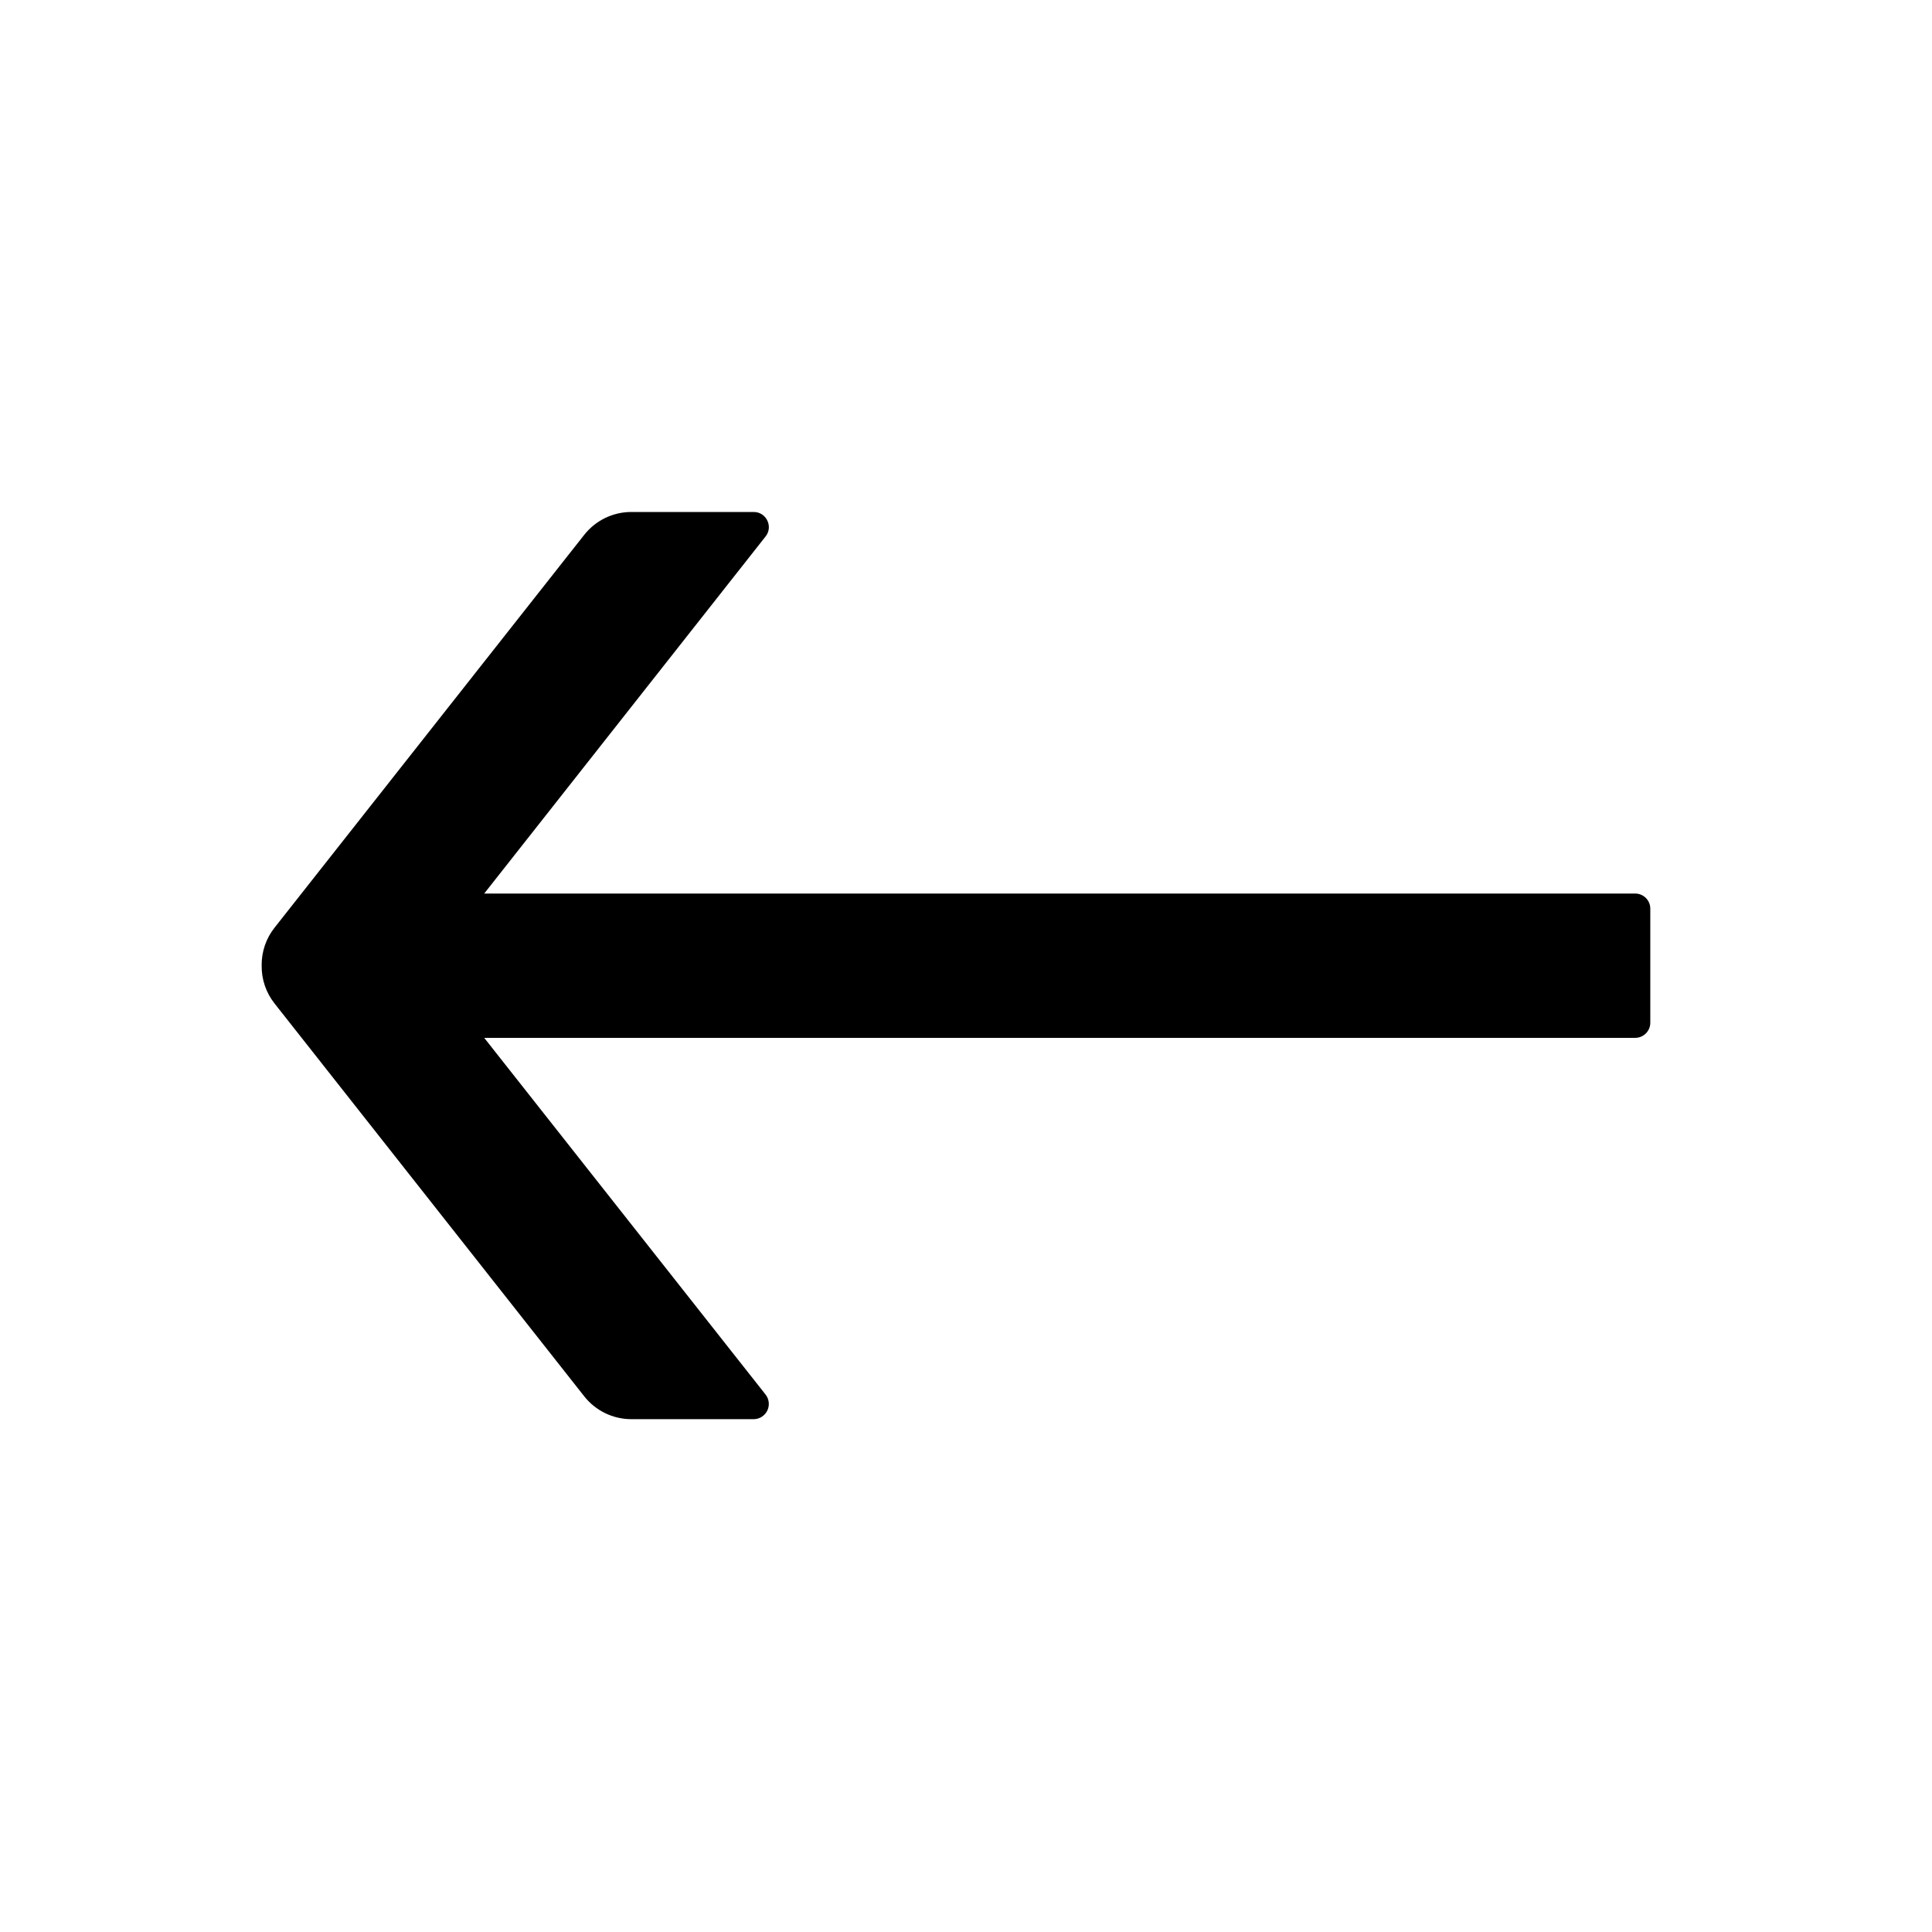
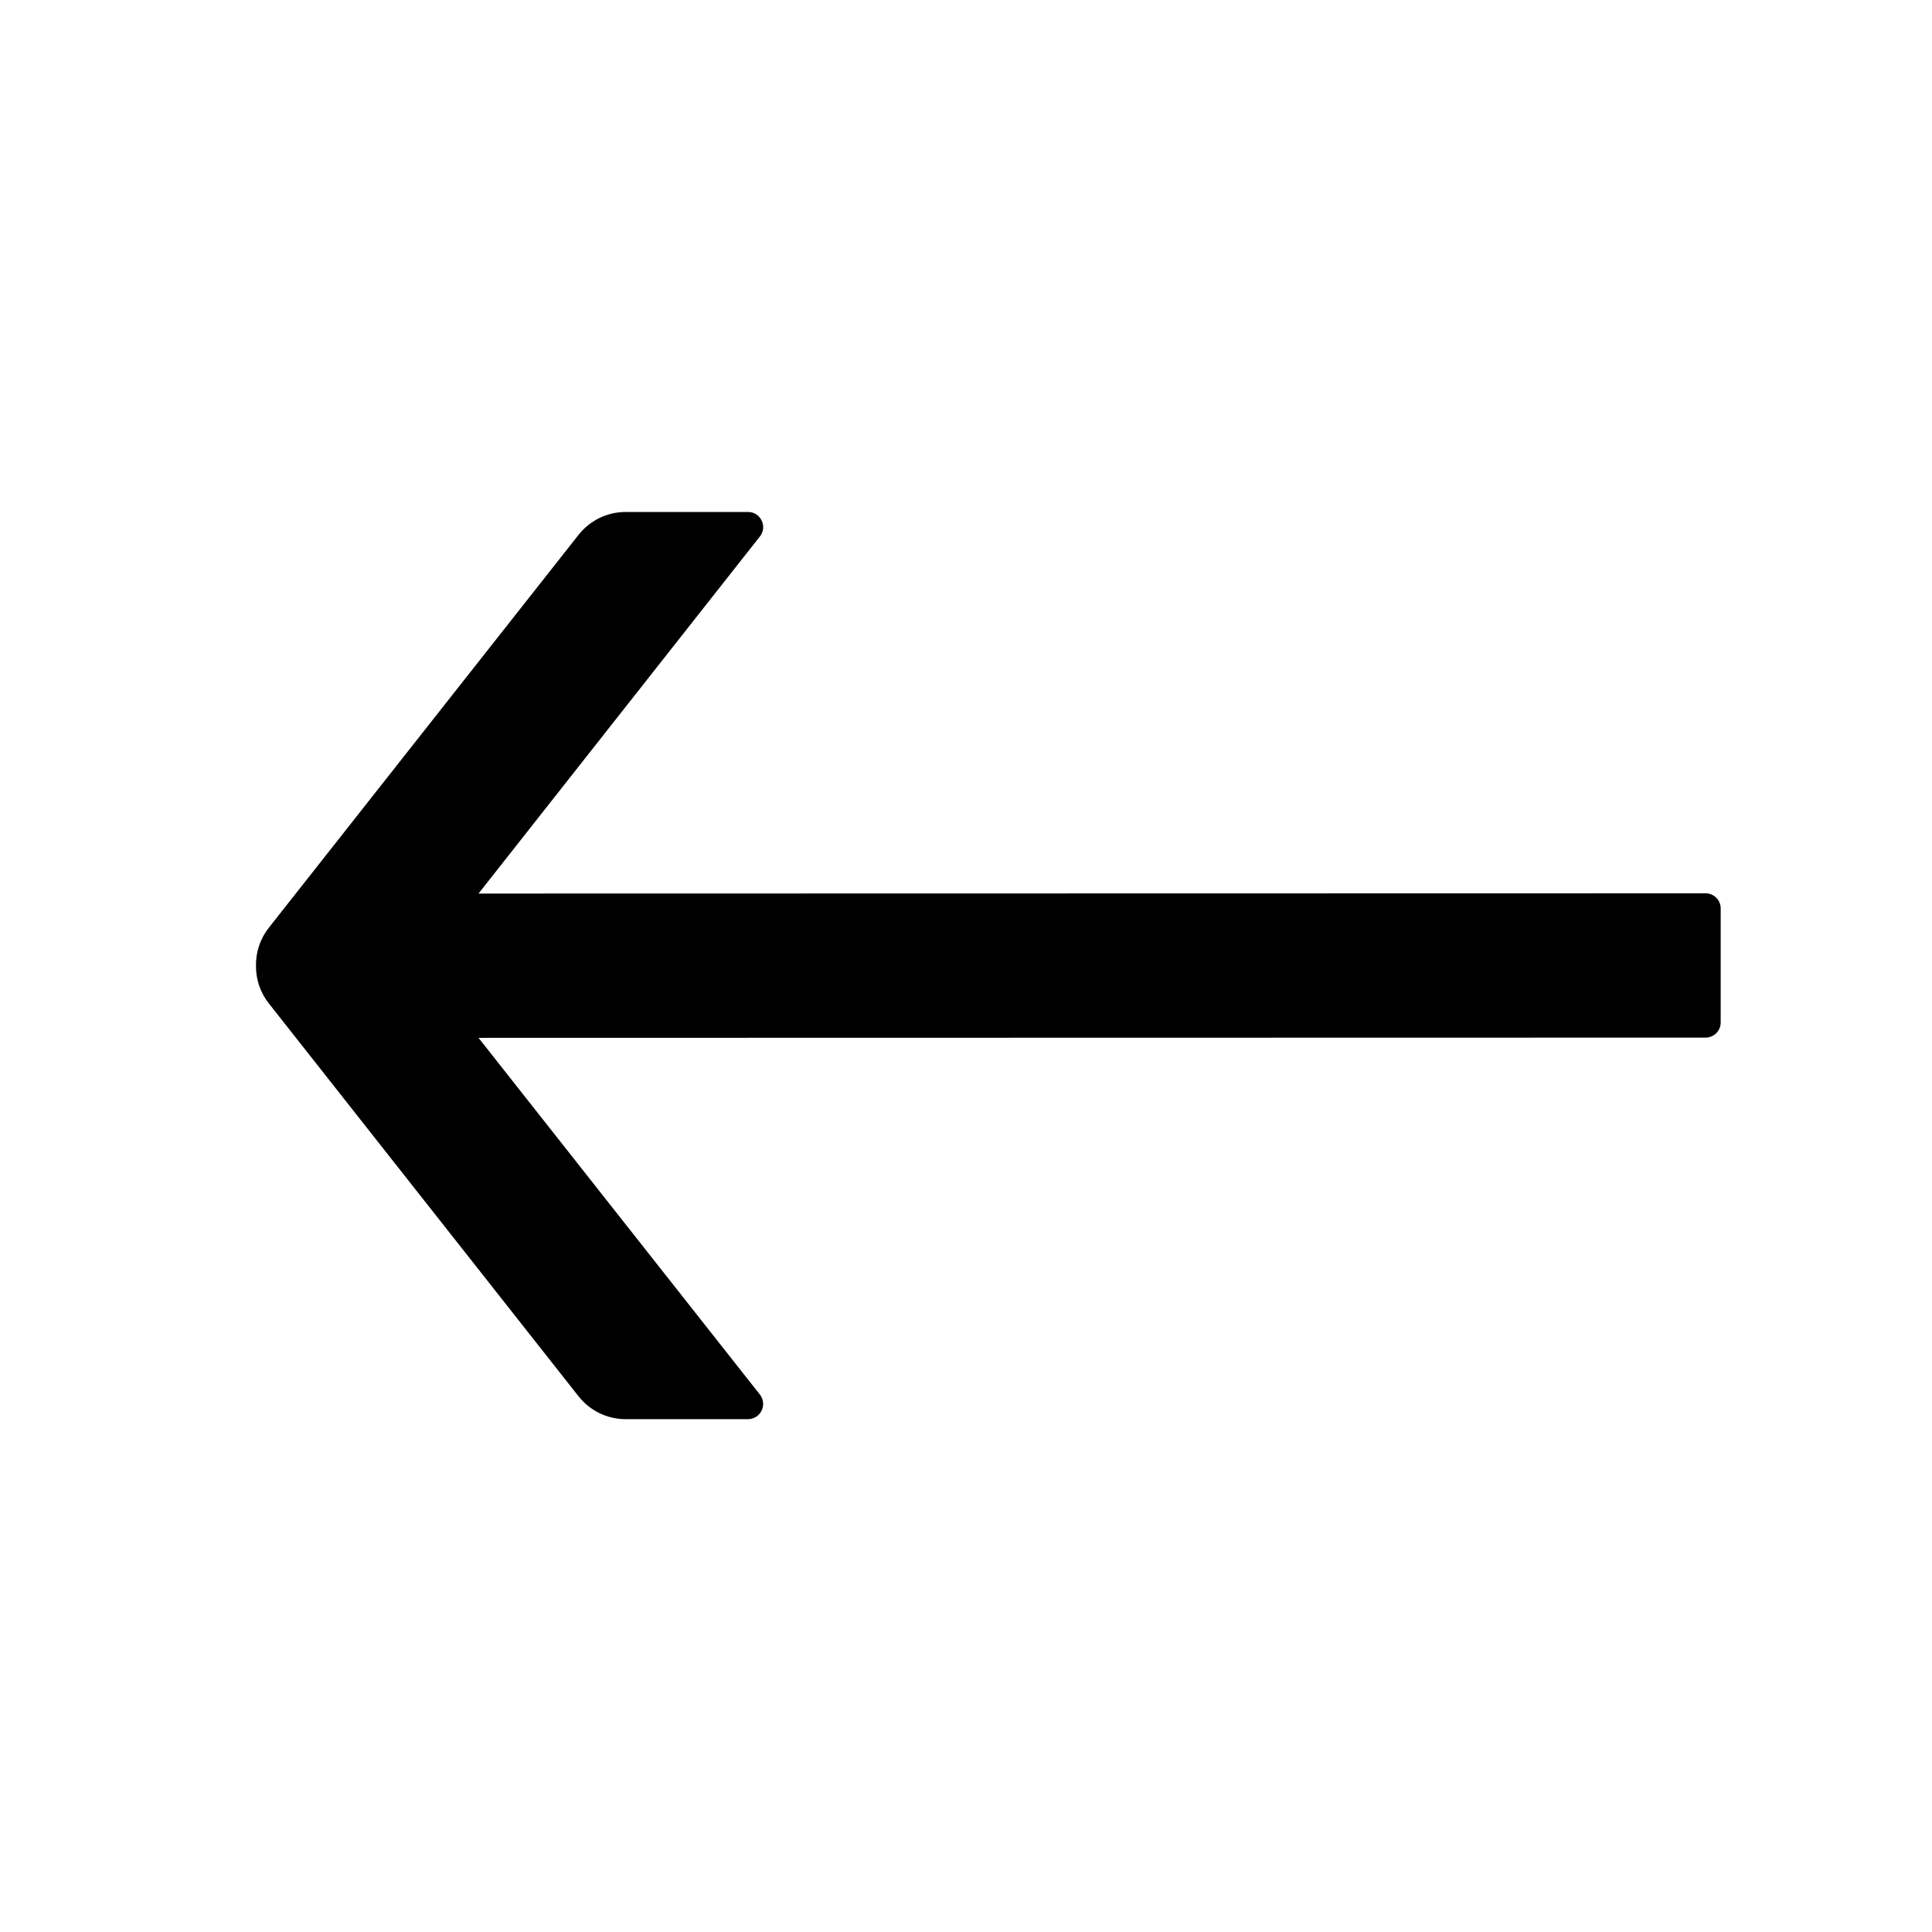
- <svg xmlns="http://www.w3.org/2000/svg" t="1678346255989" class="icon" viewBox="0 0 1024 1024" version="1.1" p-id="1606" width="200" height="200">
-   <path d="M874.688 542.08a8 8 0 0 1-8 8H256.64l149.12 189.056a8.064 8.064 0 0 1-6.272 13.056h-64.832a31.808 31.808 0 0 1-25.088-12.224l-163.968-208a31.616 31.616 0 0 1-6.912-20.224 31.616 31.616 0 0 1 6.912-20.16l163.968-208a31.808 31.808 0 0 1 25.088-12.224h64.832c6.72 0 10.432 7.808 6.272 12.992L256.64 473.6h610.048c4.416 0 8 3.584 8 8v60.544z" p-id="1607" />
+ <svg xmlns="http://www.w3.org/2000/svg" t="1703830372917" class="icon" viewBox="0 0 1024 1024" version="1.1" p-id="1690" width="200" height="200">
+   <path d="M912 541.952a8 8 0 0 1-8 8l-650.368 0.128 149.12 189.056a8.064 8.064 0 0 1-6.272 13.056h-64.832a31.808 31.808 0 0 1-25.088-12.224l-163.968-208a31.616 31.616 0 0 1-6.912-20.224 31.616 31.616 0 0 1 6.912-20.16l163.968-208a31.808 31.808 0 0 1 25.088-12.224h64.832c6.72 0 10.432 7.808 6.272 12.992L253.632 473.6 904 473.472c4.416 0 8 3.584 8 8v60.544-0.064z" p-id="1691" />
</svg>
